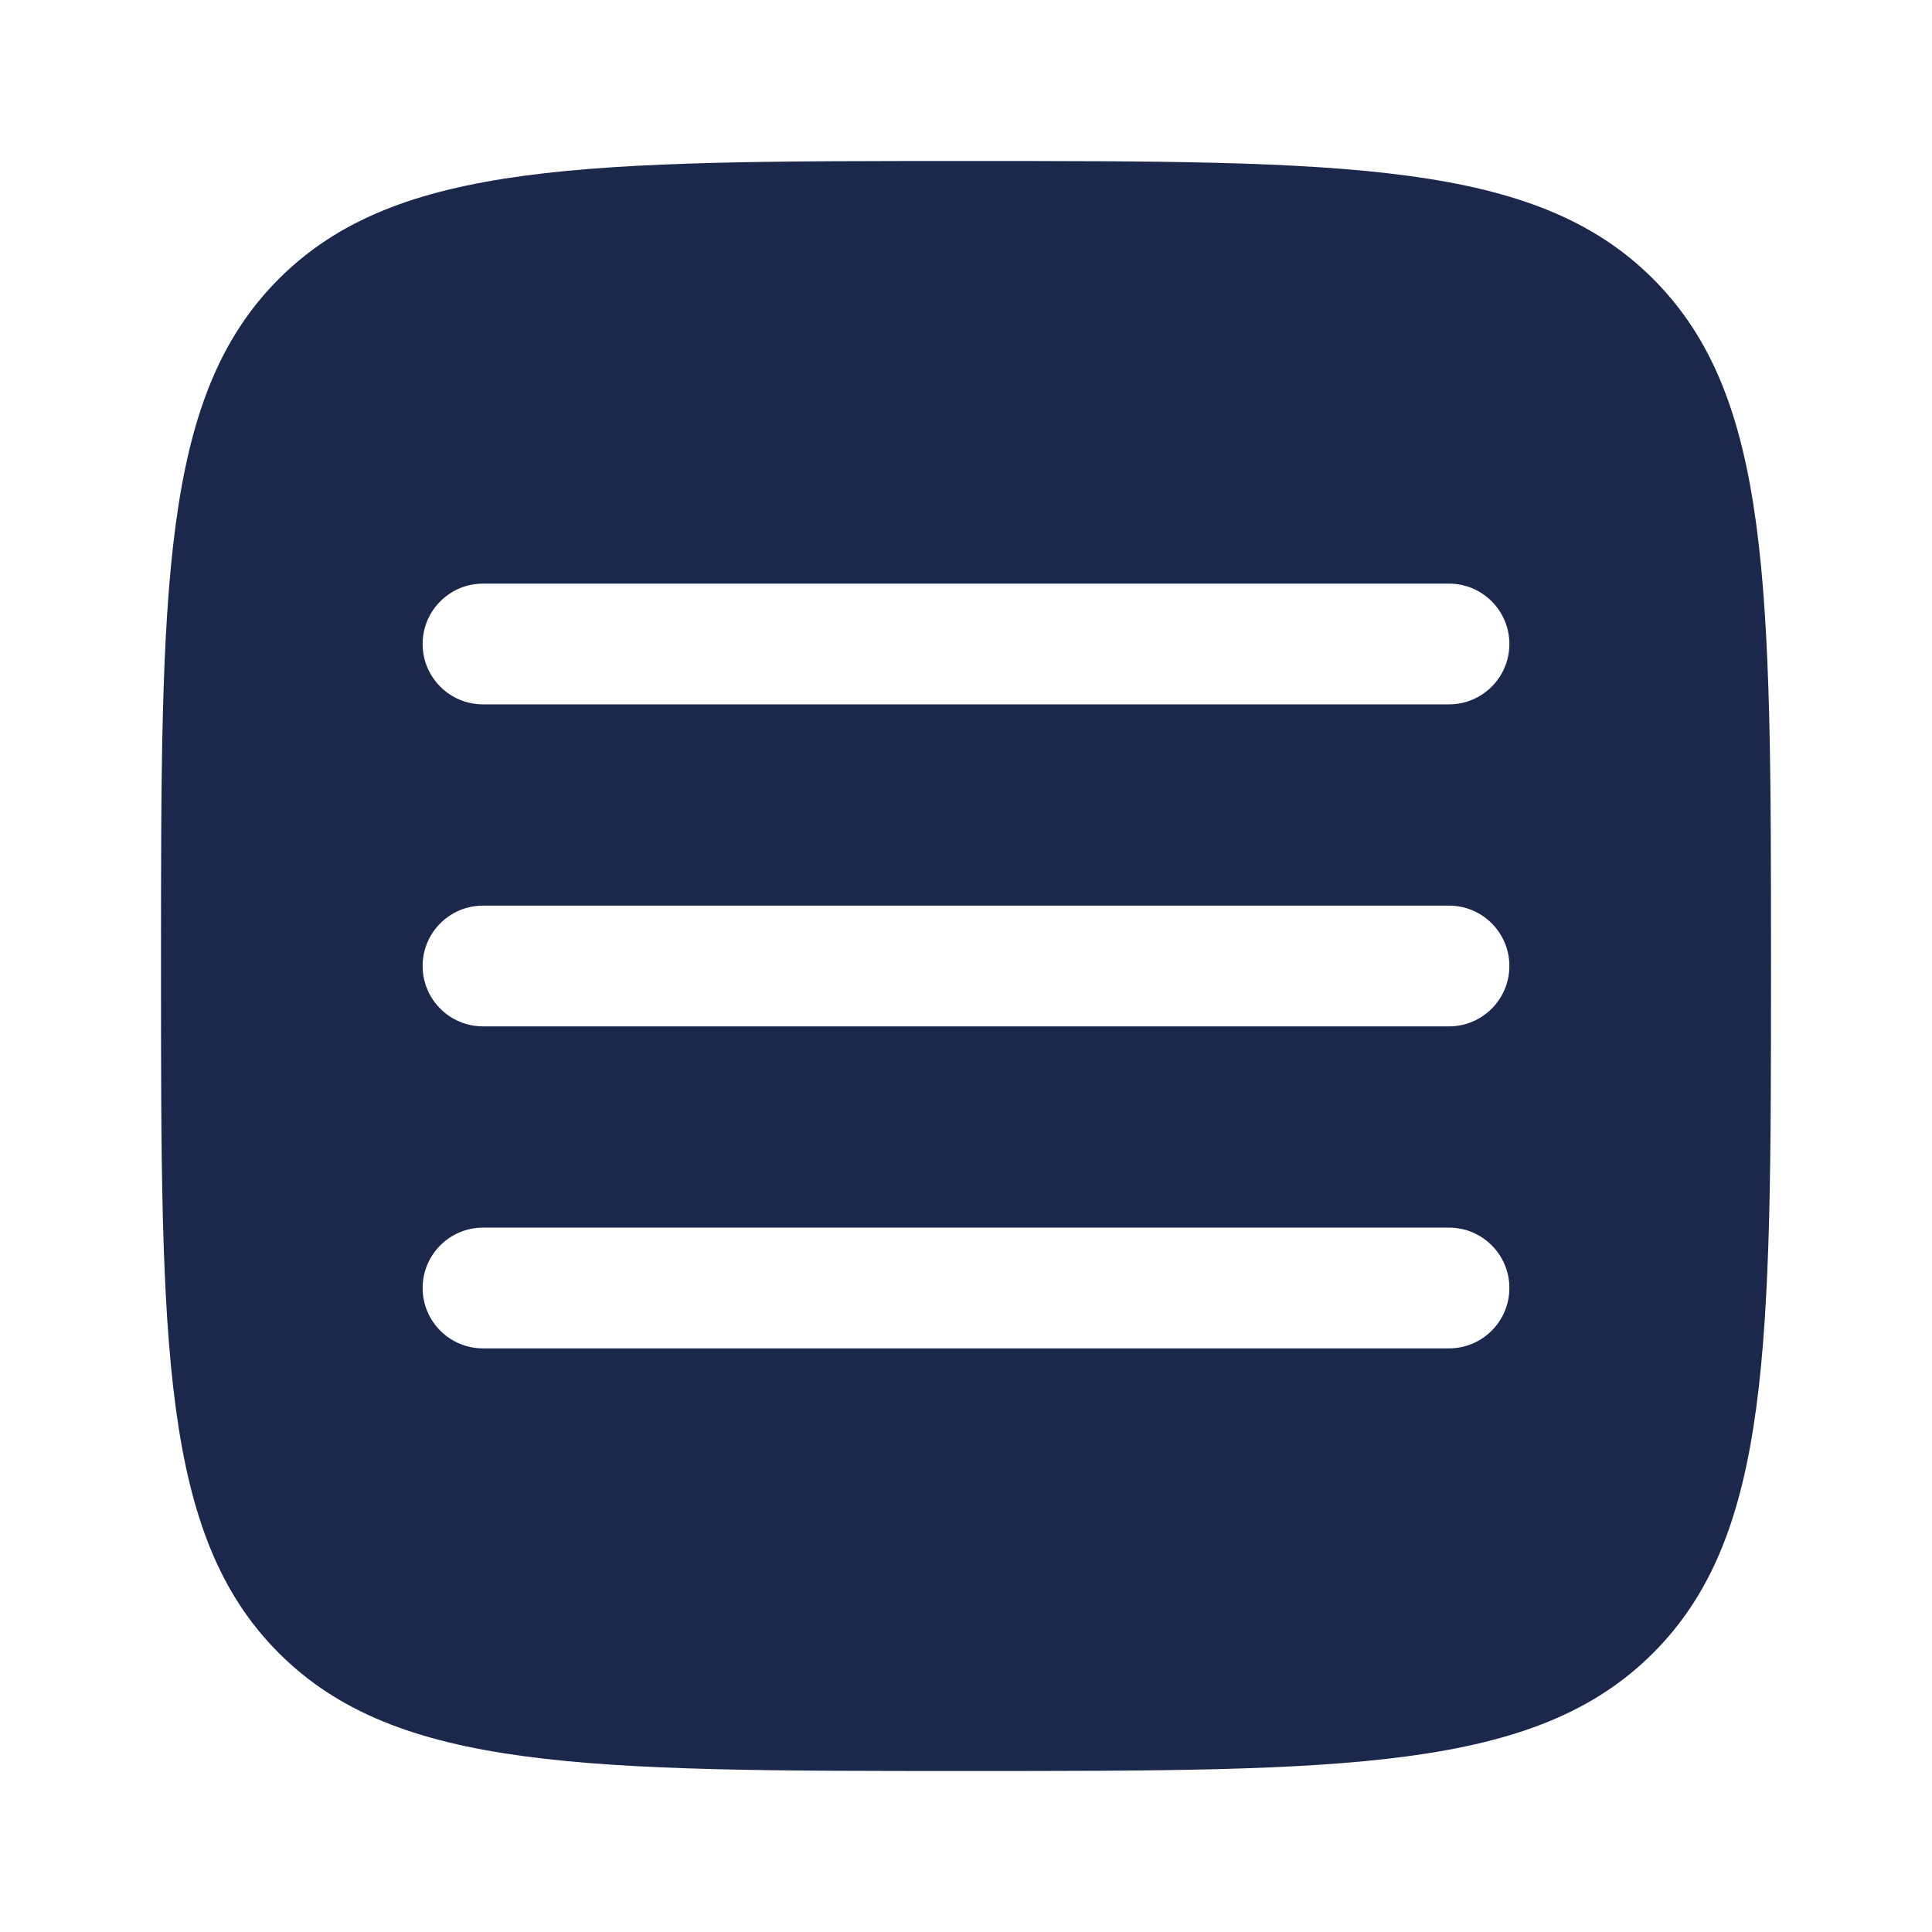
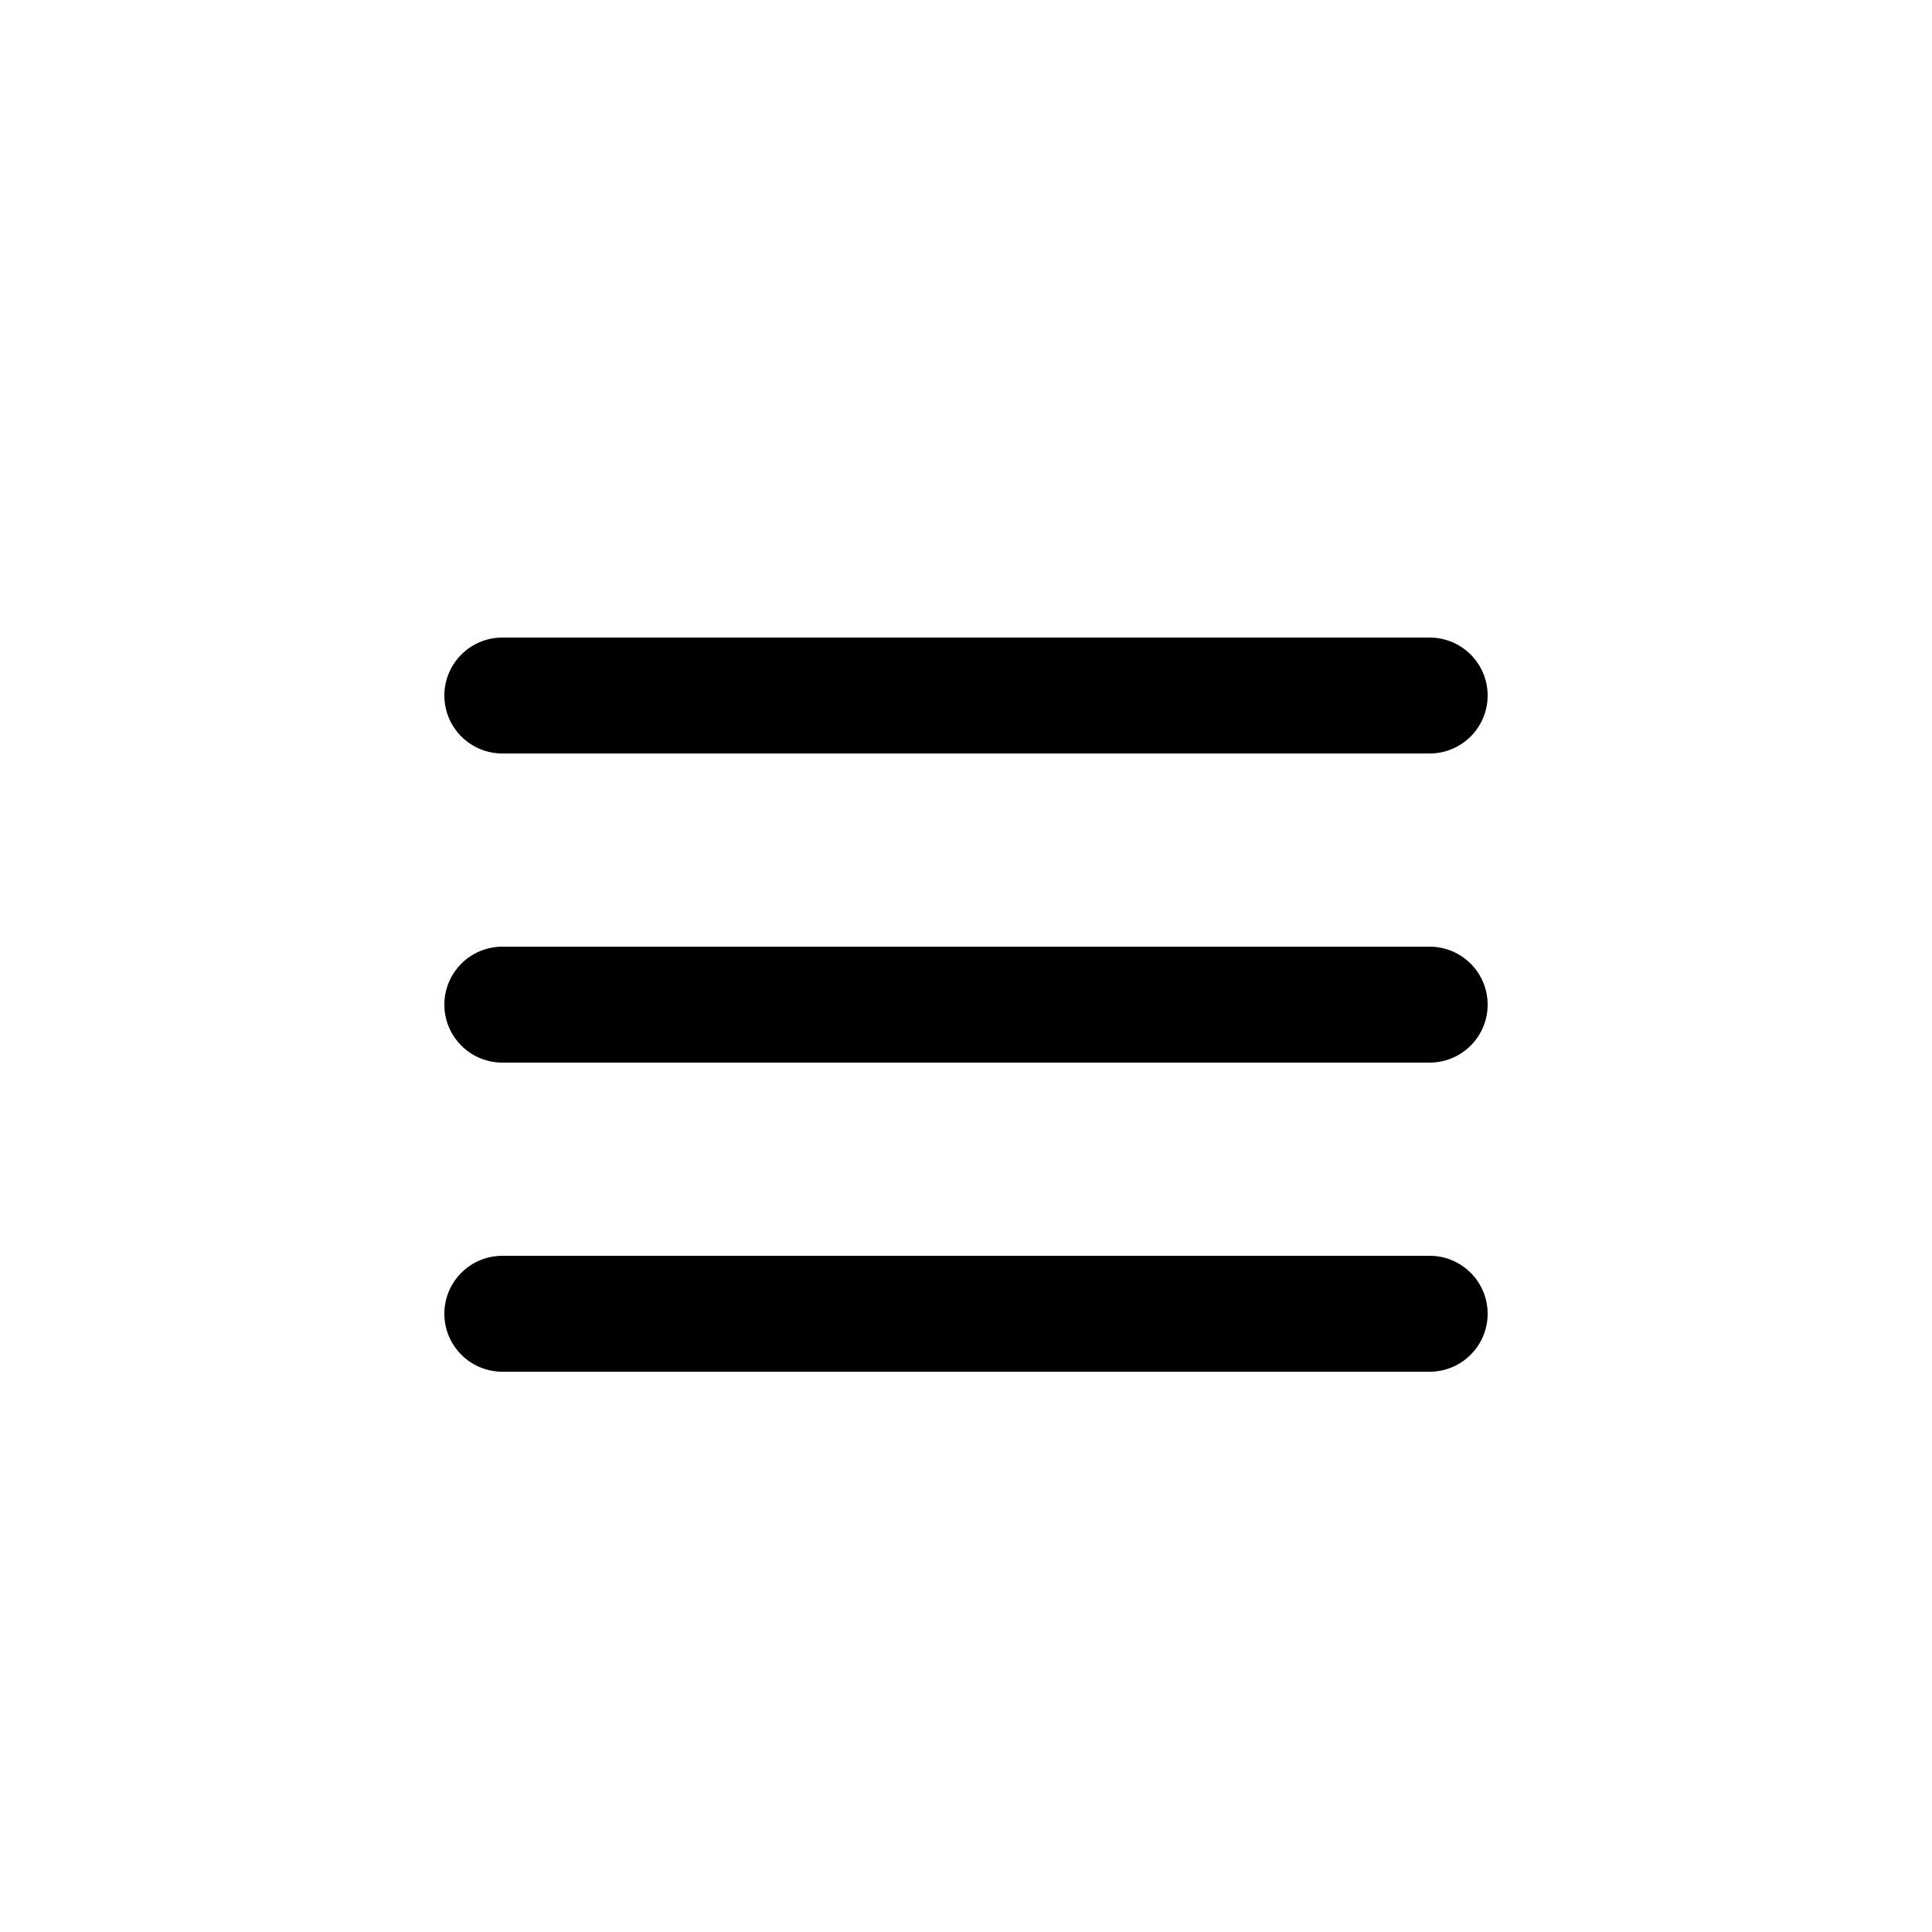
- <svg xmlns="http://www.w3.org/2000/svg" width="800px" height="800px" viewBox="0 0 24 24" fill="none">
-   <path fill-rule="evenodd" clip-rule="evenodd" d="M3.464 20.535C4.929 22 7.286 22 12 22C16.714 22 19.071 22 20.535 20.535C22 19.071 22 16.714 22 12C22 7.286 22 4.929 20.535 3.464C19.071 2 16.714 2 12 2C7.286 2 4.929 2 3.464 3.464C2 4.929 2 7.286 2 12C2 16.714 2 19.071 3.464 20.535ZM18.75 16C18.75 16.414 18.414 16.75 18 16.75H6C5.586 16.75 5.25 16.414 5.25 16C5.25 15.586 5.586 15.25 6 15.25H18C18.414 15.25 18.75 15.586 18.75 16ZM18 12.75C18.414 12.75 18.75 12.414 18.75 12C18.75 11.586 18.414 11.25 18 11.25H6C5.586 11.25 5.25 11.586 5.25 12C5.25 12.414 5.586 12.75 6 12.75H18ZM18.75 8C18.75 8.414 18.414 8.75 18 8.75H6C5.586 8.75 5.25 8.414 5.25 8C5.25 7.586 5.586 7.25 6 7.25H18C18.414 7.25 18.75 7.586 18.75 8Z" fill="#1C274C" />
+ <svg xmlns="http://www.w3.org/2000/svg" width="800px" height="800px" viewBox="0 -0.5 25 25" fill="none">
+   <path d="M6.5 11.75C6.086 11.75 5.75 12.086 5.75 12.5C5.75 12.914 6.086 13.25 6.5 13.25V11.75ZM18.5 13.25C18.914 13.25 19.25 12.914 19.25 12.5C19.25 12.086 18.914 11.75 18.5 11.75V13.25ZM6.5 15.75C6.086 15.75 5.75 16.086 5.75 16.5C5.75 16.914 6.086 17.25 6.5 17.25V15.75ZM18.5 17.25C18.914 17.25 19.25 16.914 19.25 16.5C19.25 16.086 18.914 15.75 18.5 15.75V17.25ZM6.5 7.75C6.086 7.75 5.75 8.086 5.75 8.5C5.75 8.914 6.086 9.25 6.5 9.25V7.75ZM18.5 9.25C18.914 9.25 19.25 8.914 19.25 8.5C19.25 8.086 18.914 7.75 18.5 7.75V9.25ZM6.5 13.25H18.5V11.75H6.5V13.25ZM6.5 17.25H18.5V15.75H6.5V17.25ZM6.5 9.25H18.5V7.75H6.5V9.25Z" fill="#000000" />
</svg>
